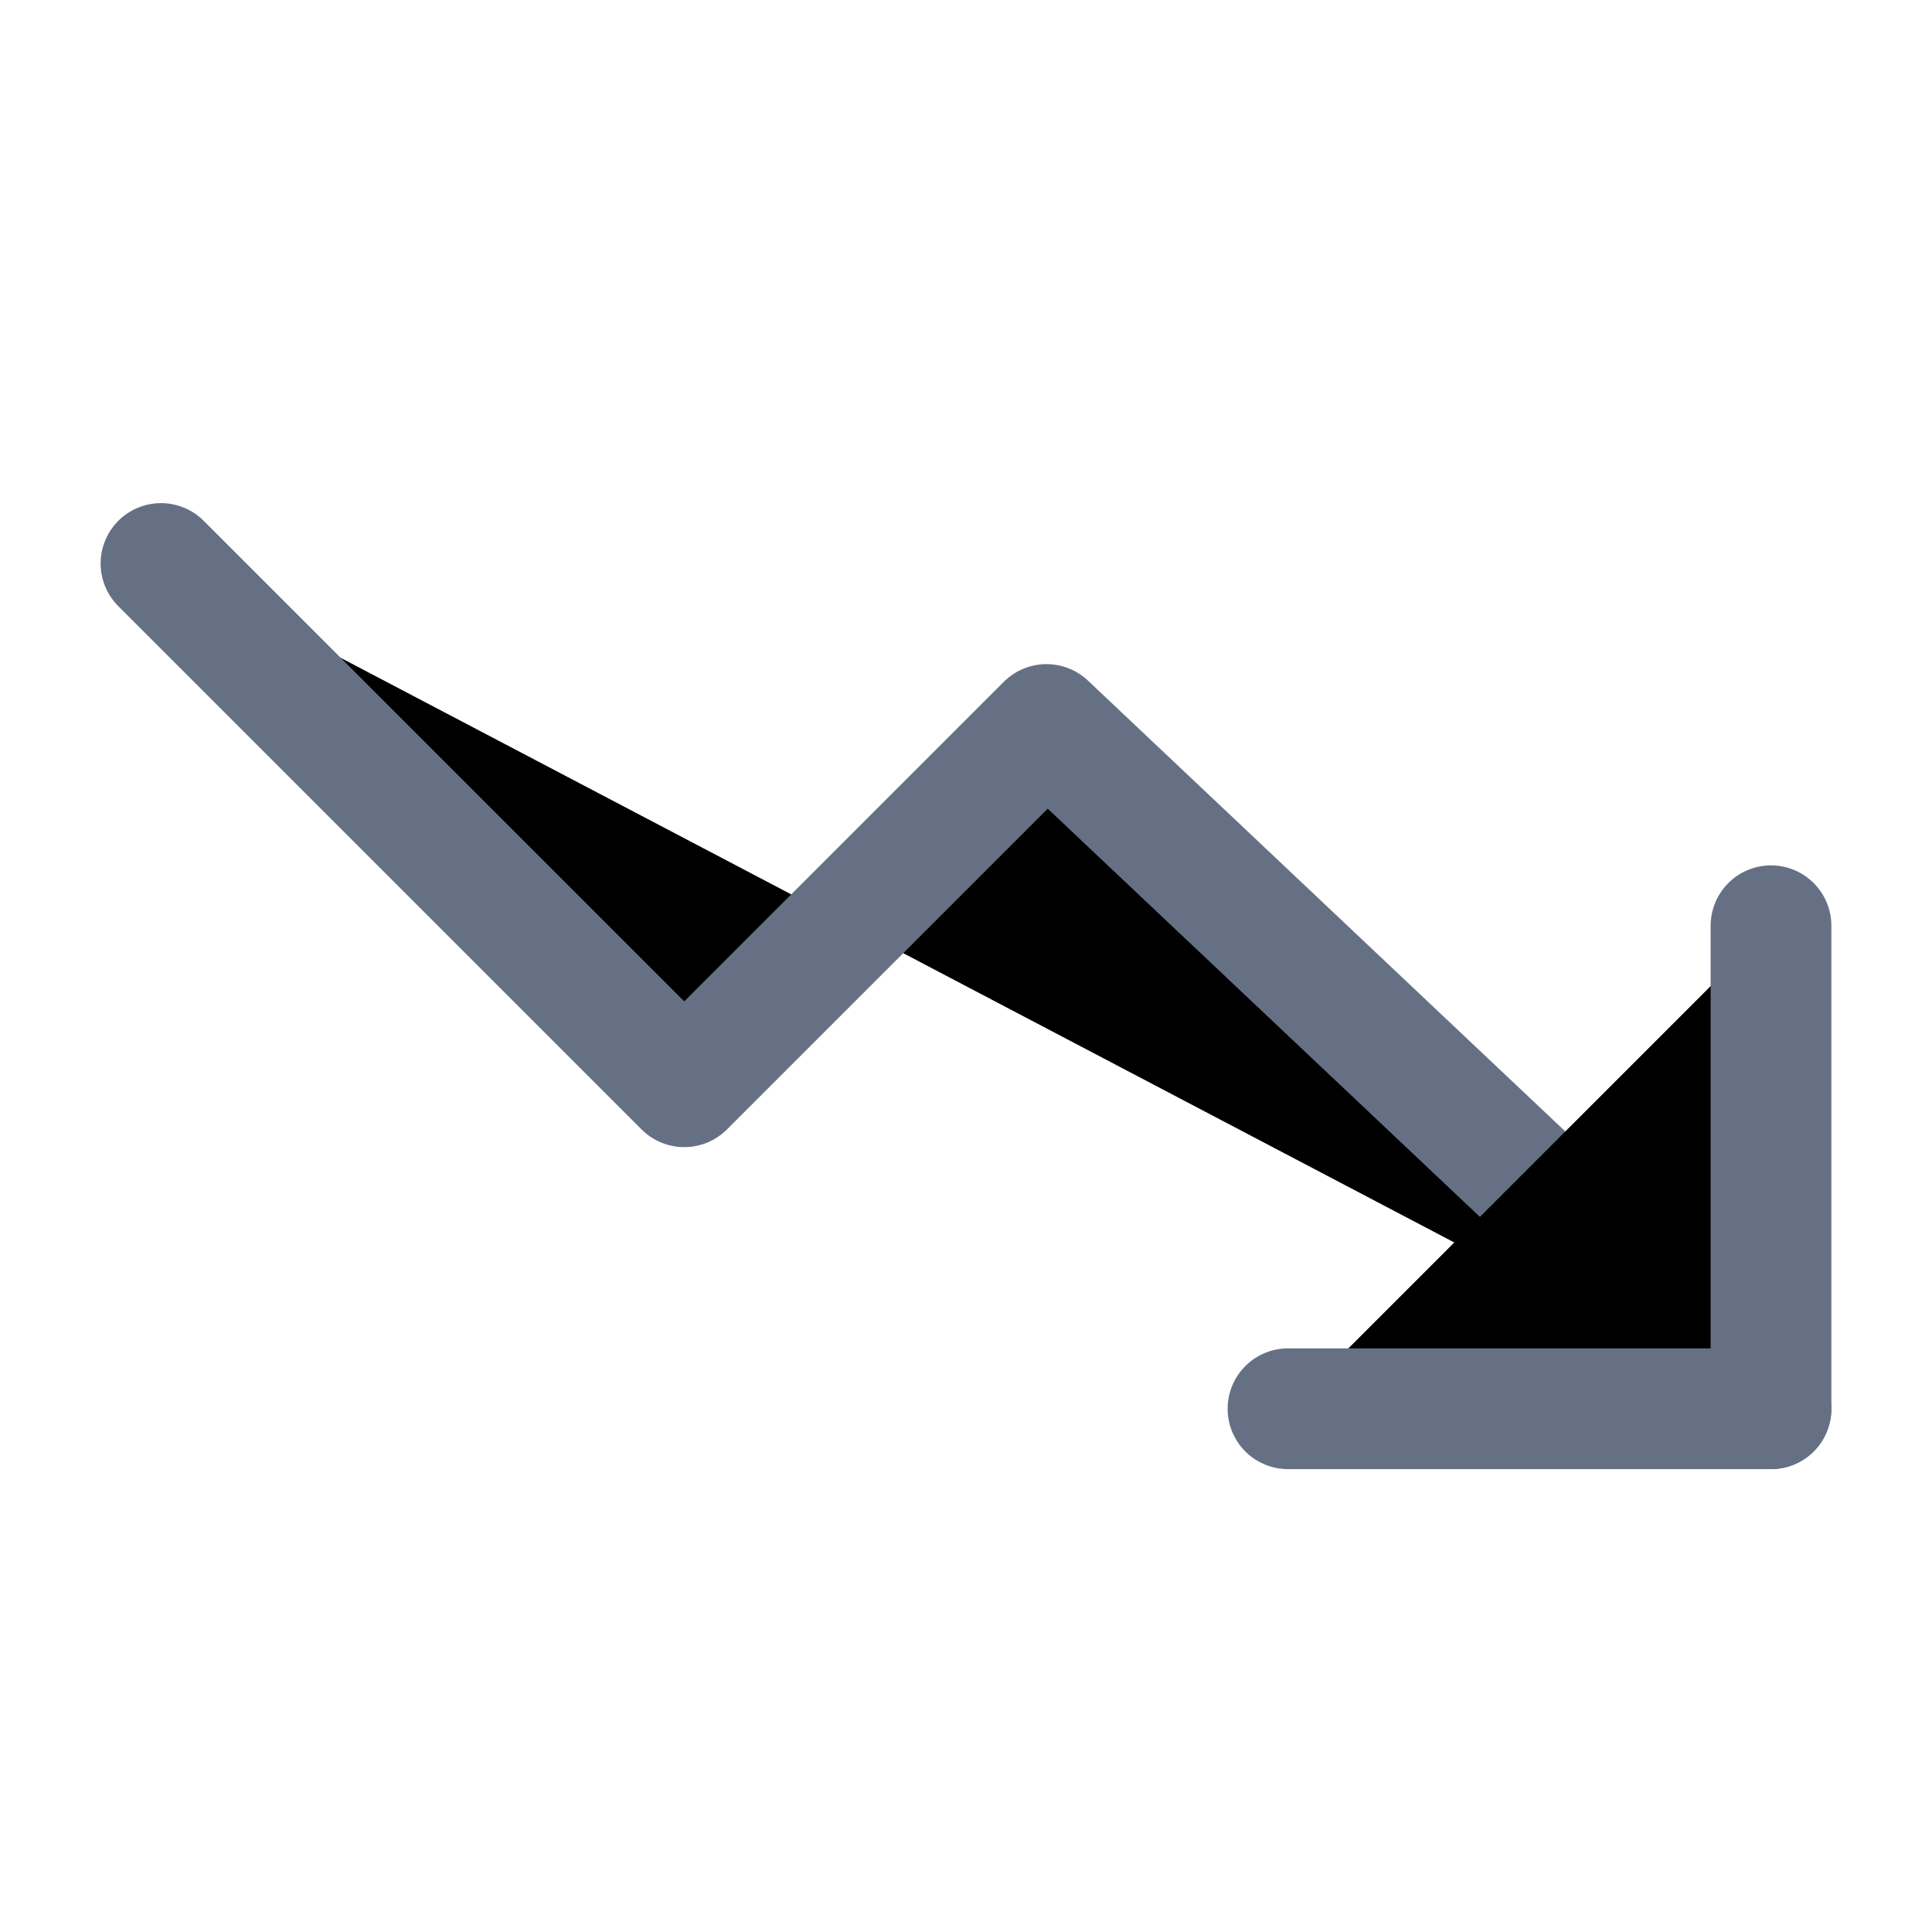
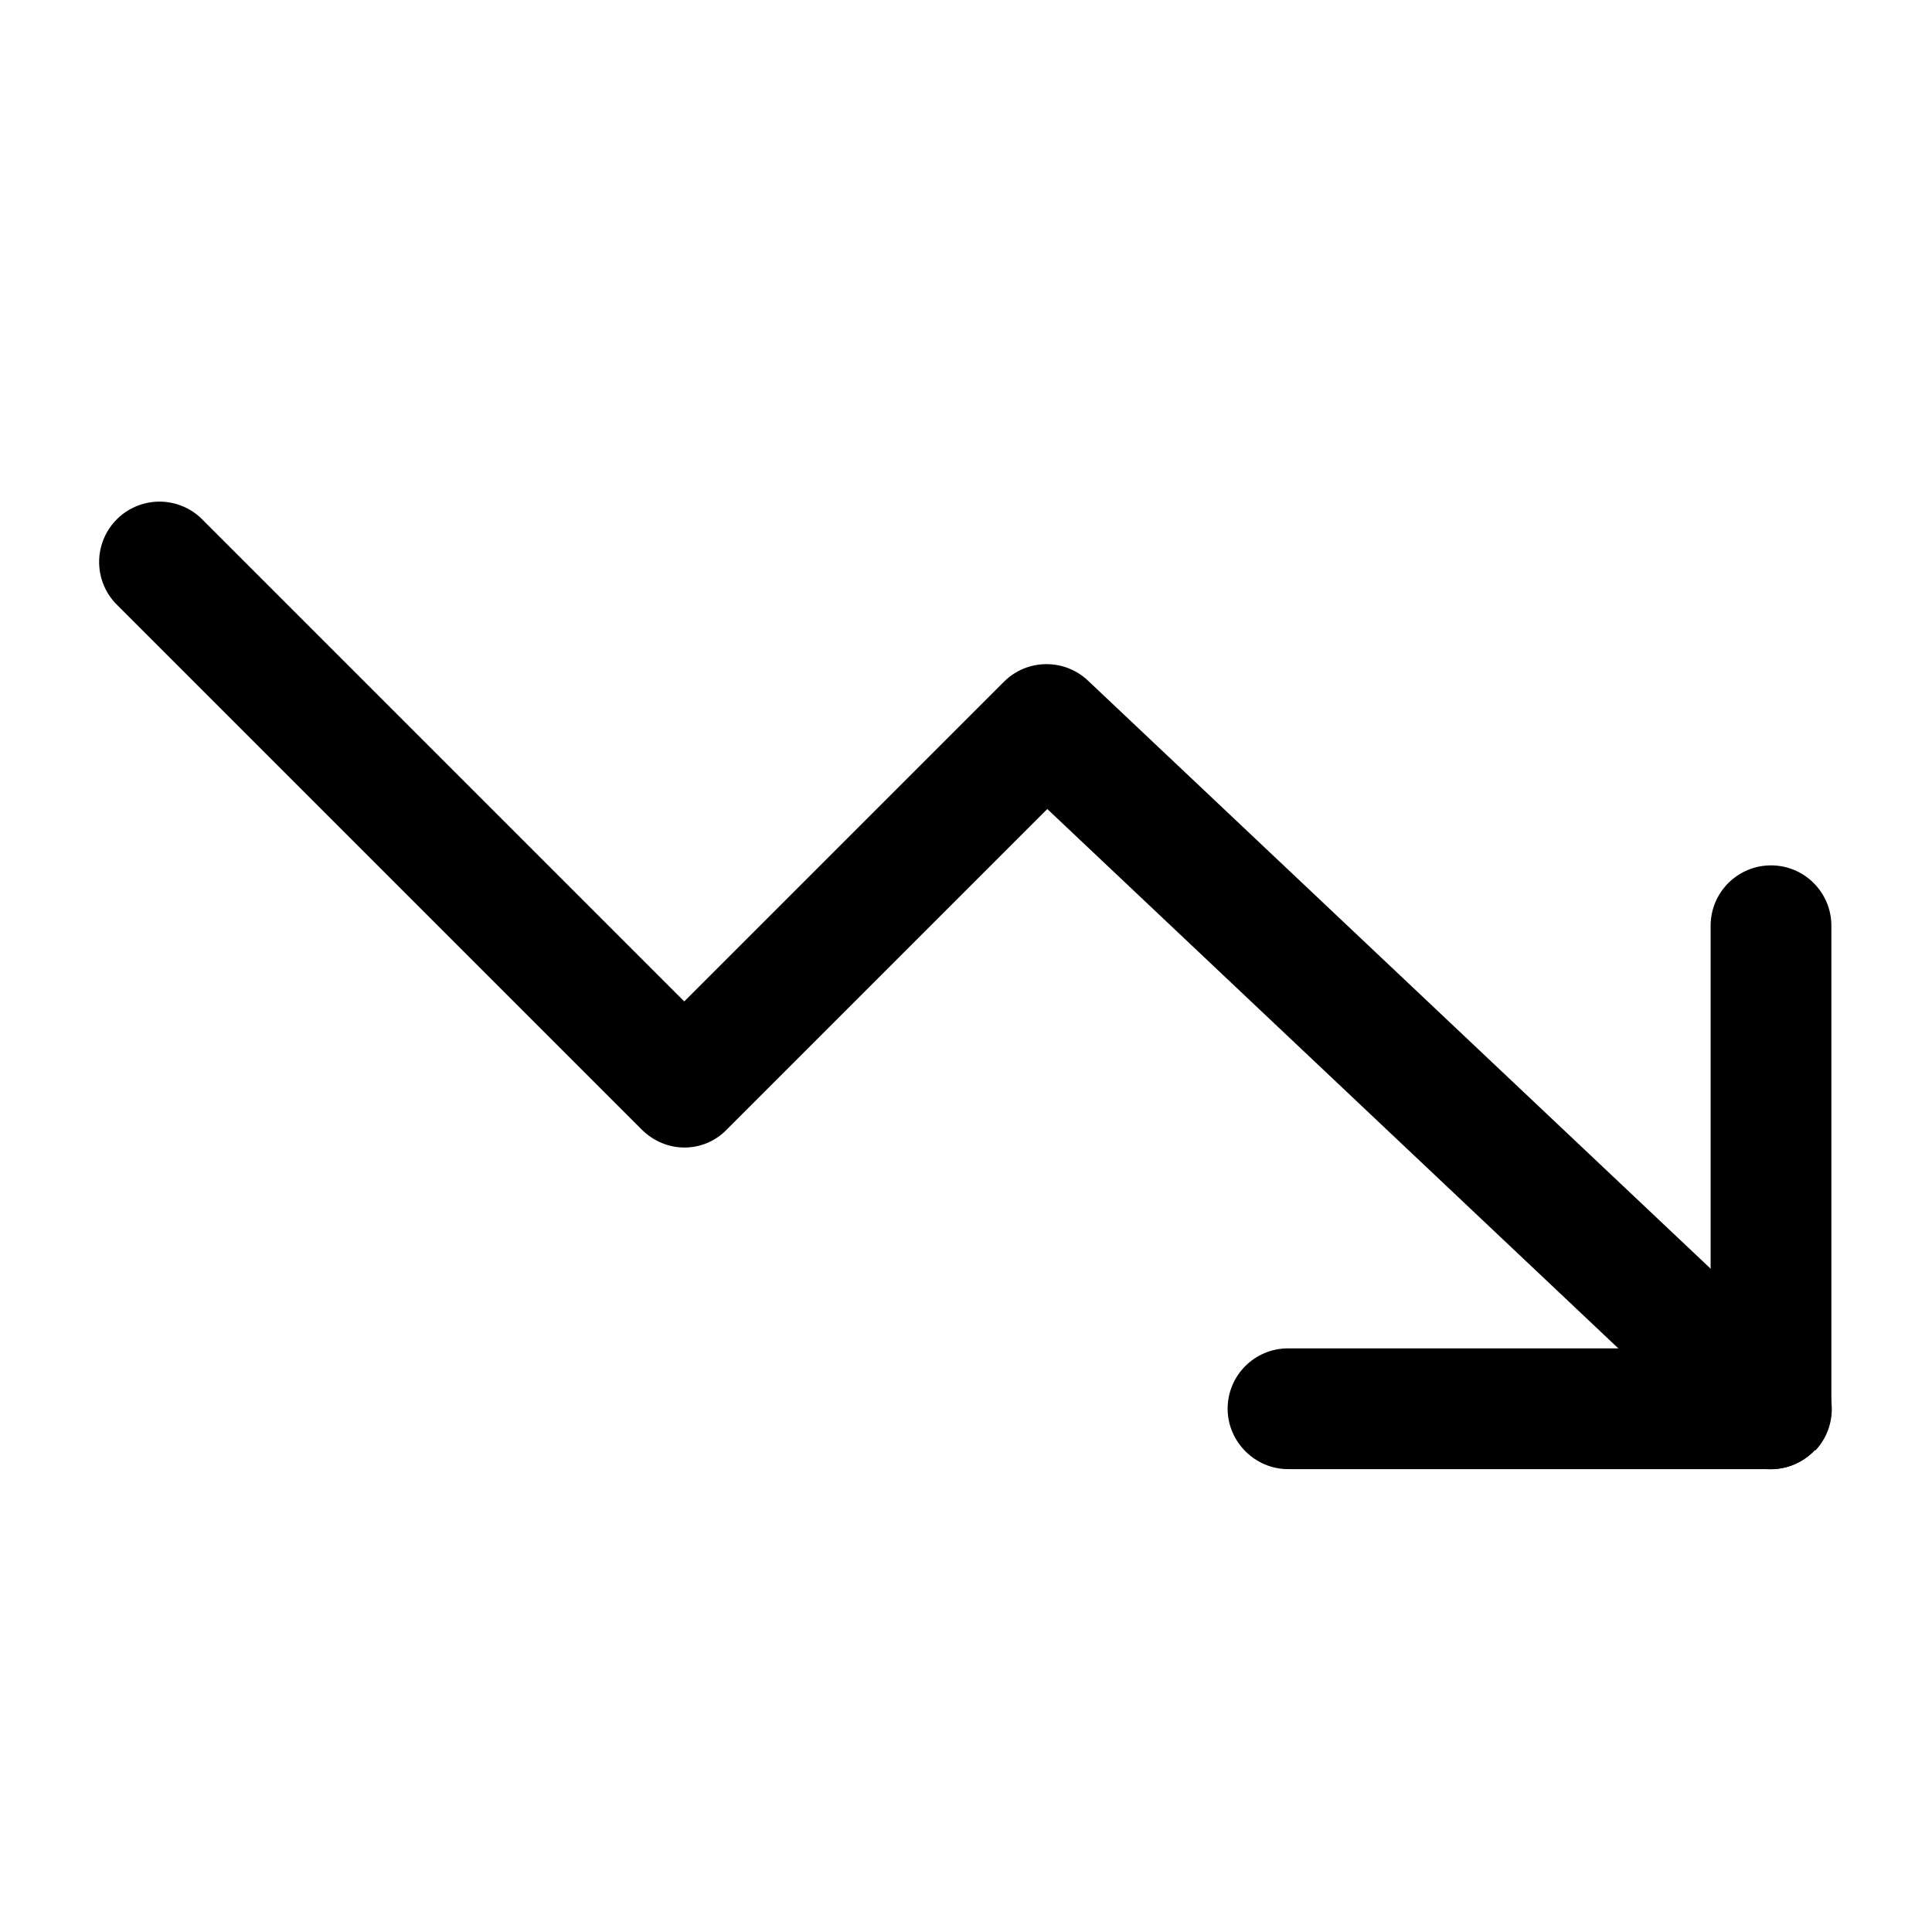
<svg viewBox="0 0 24 24" focusable="false">
-   <g stroke-linecap="round" stroke-linejoin="round" stroke-width="1.5" stroke="#667085">
-     <path d="M22 17.5L13 9l-4.5 4.5L2 7" />
-     <path d="M16 17.5h6v-6" />
-   </g>
+   <path clip-rule="evenodd" d="M22.55 18.02a.75.75 0 00-.04-1.07l-9-8.5a.75.75 0 00-1.04.02L8.5 12.44 2.53 6.47a.75.75 0 10-1.06 1.06l6.5 6.5c.3.3.77.3 1.06 0l3.98-3.98 8.47 8c.3.28.78.27 1.07-.04z" fill-rule="evenodd" />
+   <path clip-rule="evenodd" d="M15.25 17.5c0 .41.34.75.75.75h6c.41 0 .75-.34.75-.75v-6a.75.75 0 00-1.5 0v5.25H16a.75.75 0 00-.75.75z" fill-rule="evenodd" />
</svg>
